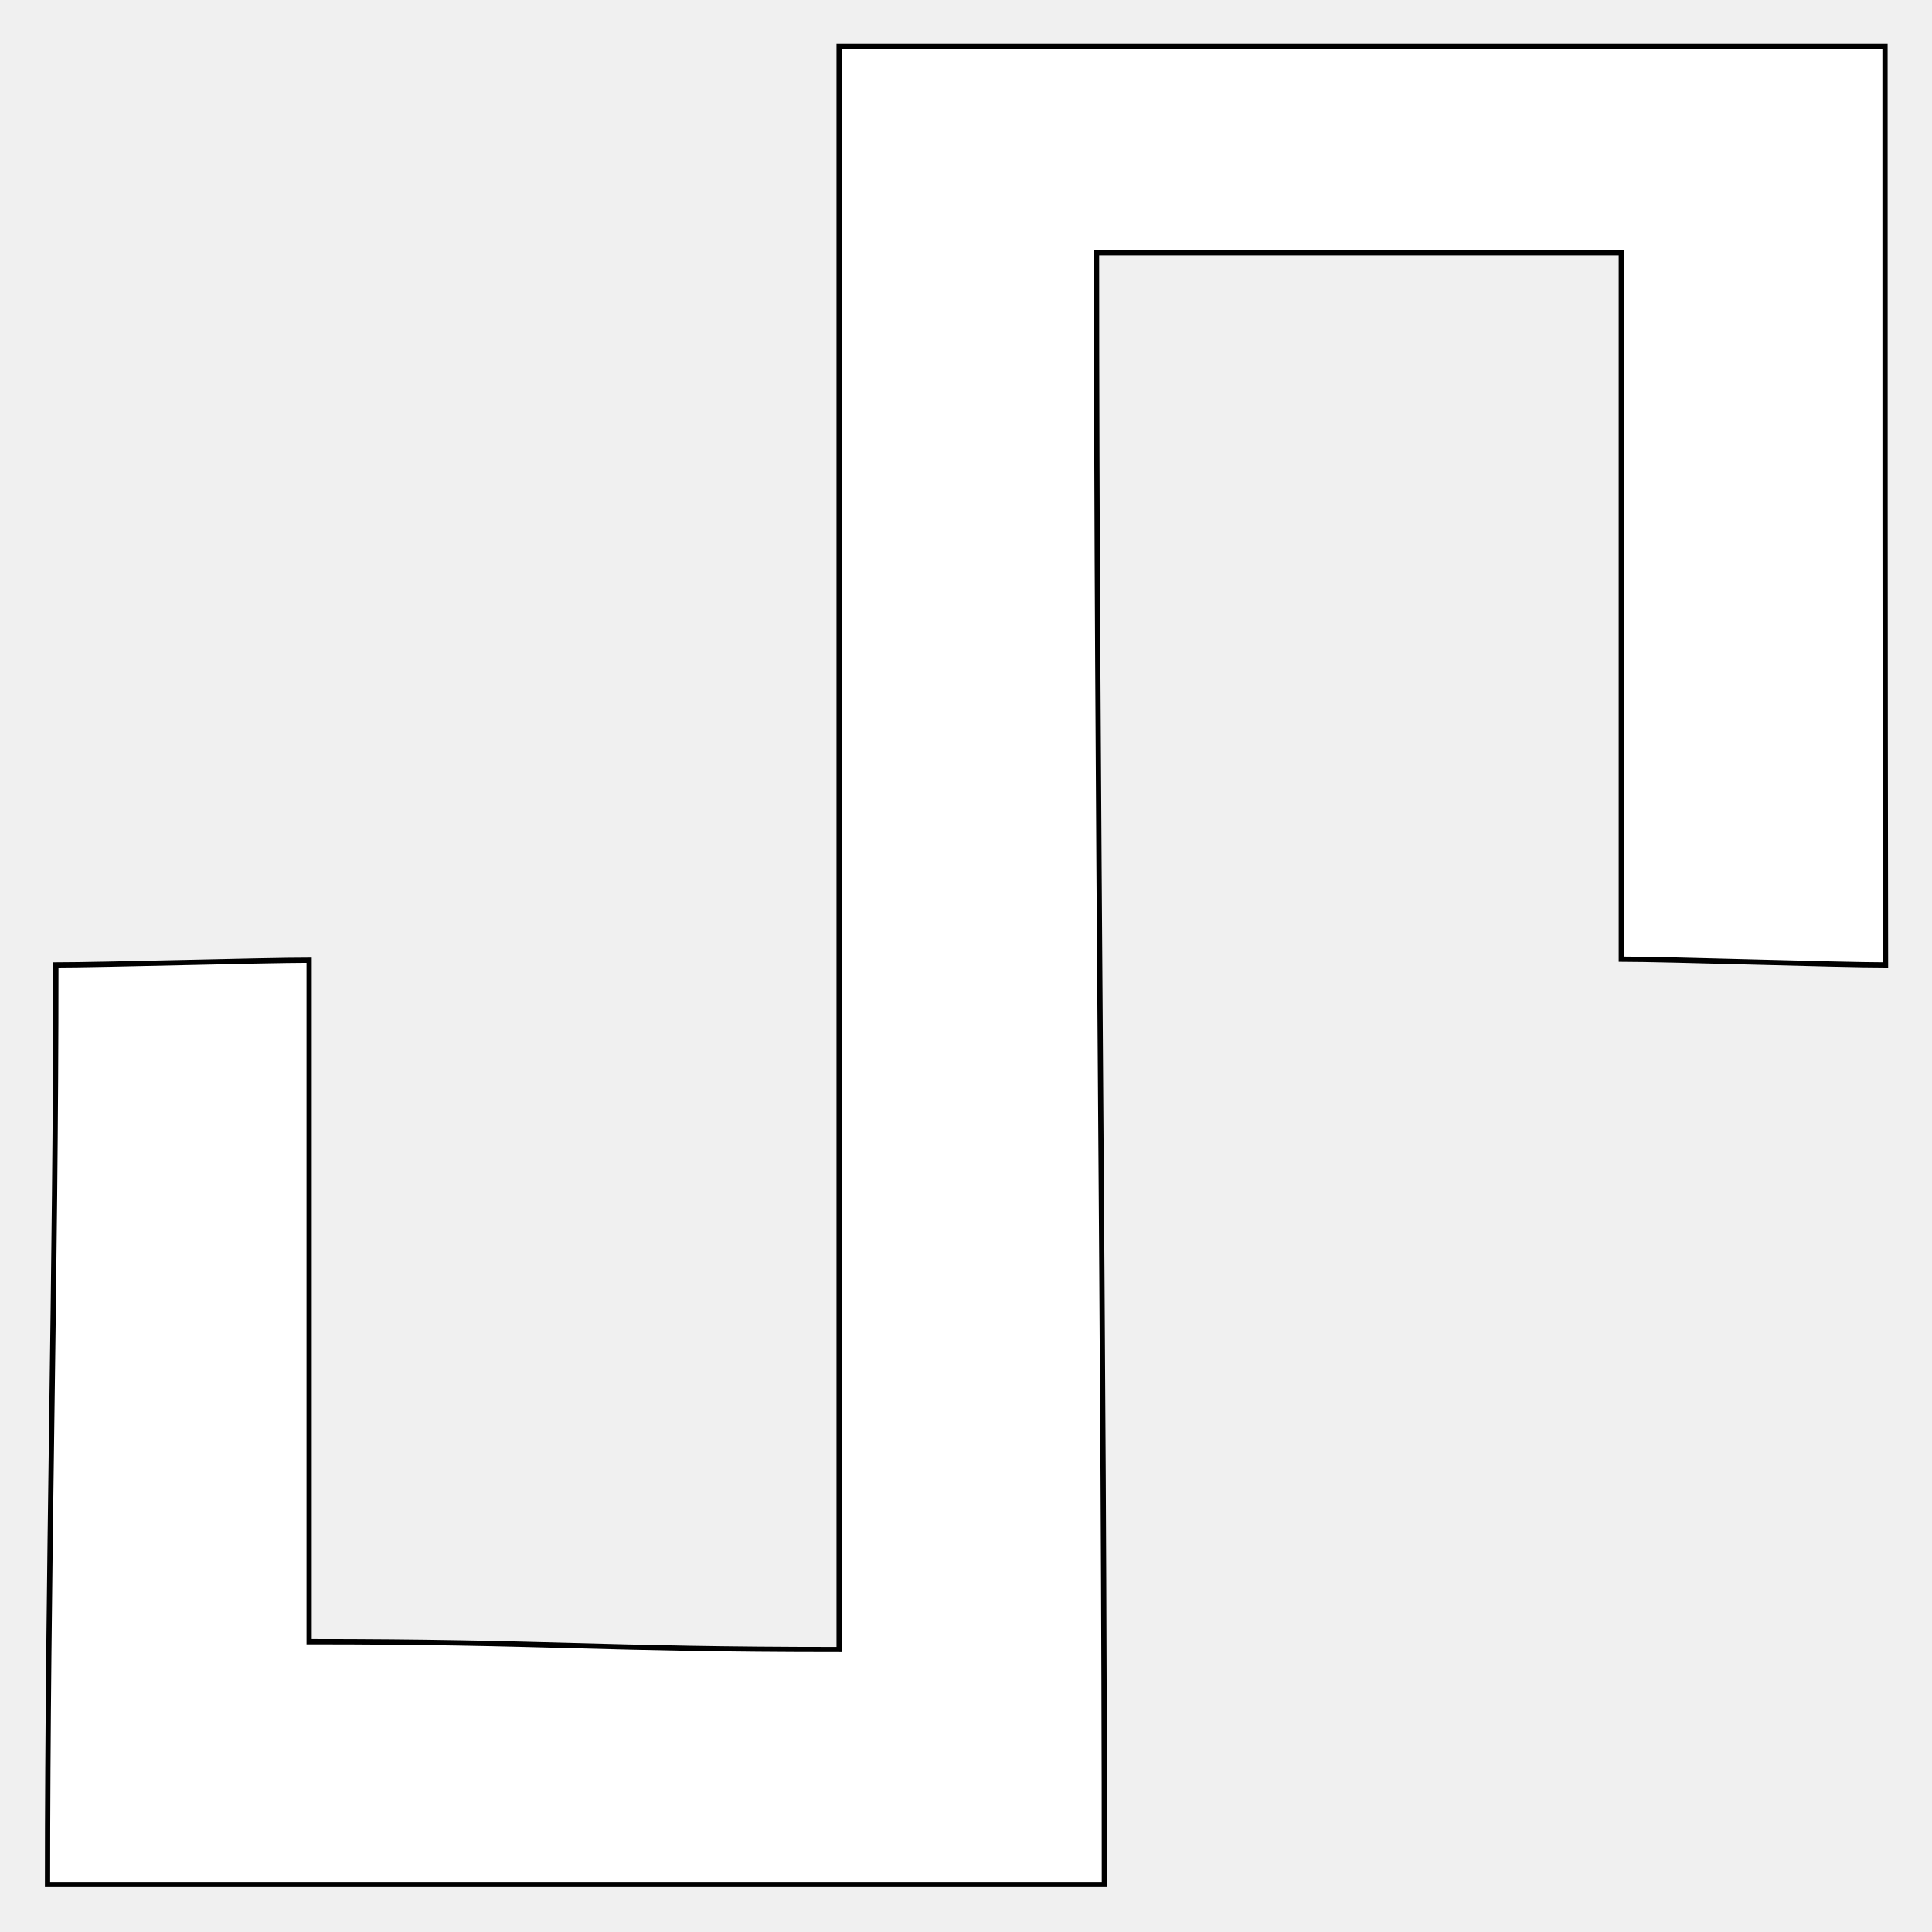
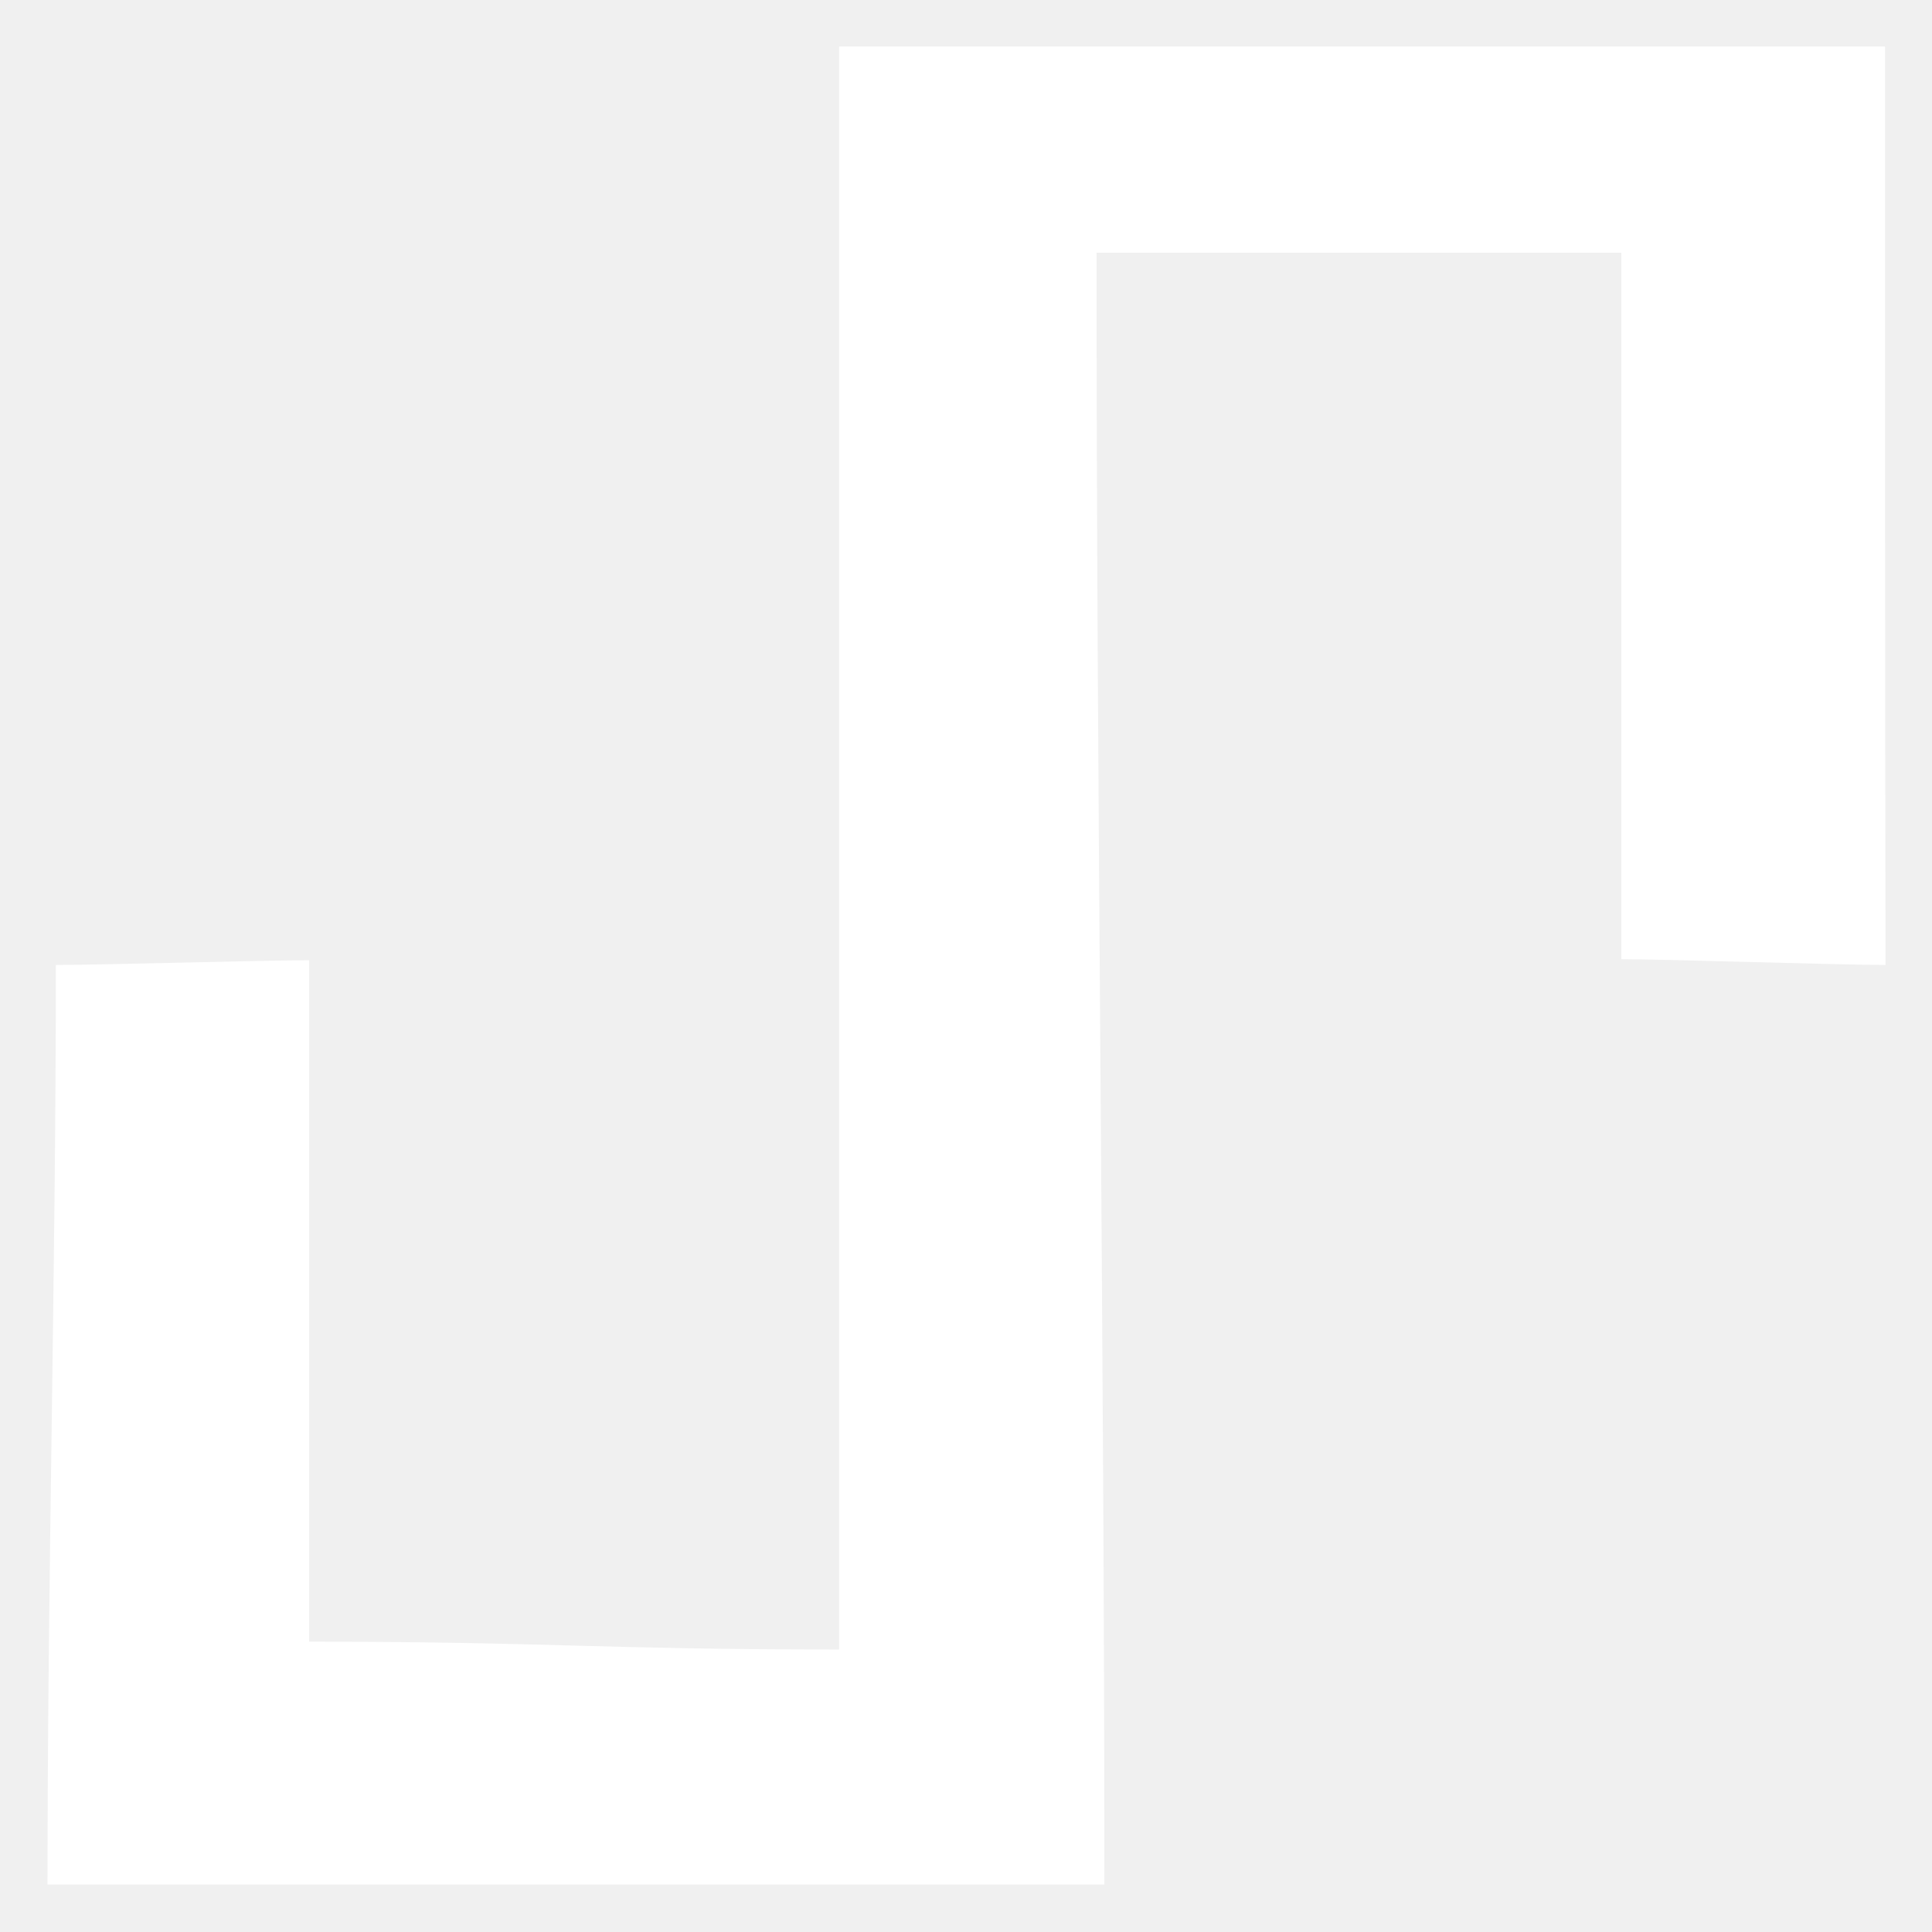
- <svg xmlns="http://www.w3.org/2000/svg" version="1.1" id="Layer_1" x="0px" y="0px" viewBox="0 0 370 370" style="enable-background:new 0 0 370 370;" xml:space="preserve">
+ <svg xmlns="http://www.w3.org/2000/svg" version="1.1" x="0px" y="0px" viewBox="0 0 370 370" style="enable-background:new 0 0 370 370;" xml:space="preserve">
  <style type="text/css">
- 	.st0{fill:#FFFFFF;stroke:#000000;stroke-miterlimit:10;}
+ 	.st0{fill:#FFFFFF;}
+ 	.st1{display:none;}
+ 	.st2{display:inline;fill:#FFFFFF;}
+ 	.st3{display:inline;}
+ 	.st4{fill:#FFFFFF;stroke:#000000;stroke-miterlimit:10;}
</style>
-   <path class="st0" d="M-210.3,412.8c-3.4-19.7-9.7-38.6-19.6-56.2c10.4-2.3,20.8-4,30.4-0.1c4.2,1.7,8.9,5.2,13.1,8.8c0,0,0,0,0,0  c0.4,0.1,0.8,0.3,1.1,0.4c-1.5-19.8-6.3-38.6-13.9-56c-10-2-20.5-1.7-30.7-0.7c-10.5,1-20.8,3.3-30.5,7.2c-1.5-1.6-3-3.1-4.5-4.6  c-0.3-0.3-0.7-0.7-1-1c6.2-5.3,12.4-10.8,18.6-16c10-5.6,19.9-11.5,29.8-17.4c-11.4-15.9-25.3-29.8-41.2-41.1  c-15.6,12.4-30.8,25.1-43.9,40.1l-8.1-7.6c2.7-3.7,5.2-7.5,7.4-11.5c6.3-11.7,11.4-26.3,10.3-40.1c-15.8-6.6-32.7-10.9-50.5-12.6  c0.3,9.5,0.4,19.1-1.6,28.3c-0.6,2.7-1.3,5.3-2.2,8c-0.1,0.4-0.3,0.7-0.4,1.1c-3.8-3.6-7.7-7-12.1-10.2c-6.3-4.5-13.3-7.7-20.6-10.5  c-12.8-4.9-26.2-6.6-39.8-7c0.7-0.3,1.4-0.5,2.1-0.8h-0.4c-26.5,9.2-50.1,24.7-69.1,44.6c0.8,0.2,1.7,0.4,2.4,0.7  c1-0.9,1.9-1.8,2.9-2.7c0.5,0,1.1,0,1.6,0.1c2.2,0.8,4.6,1.3,7.1,1.2c2.8,0,5.6-0.1,8.4-0.1c9.1,0.9,18.2,2,27.2,3.2  c7.9,1.1,17.3,1.9,24.3,3c3,0.5,6,1.1,9,1.9c1.5,0.4,2.9,0.9,4.4,1.4c0.8,0.3,1.6,0.6,2.4,0.9c0.1,0.1,0.3,0.1,0.3,0.1  c0.1,0,0.1,0,0.2,0.1c5.4,2.4,10,5.3,14.3,8.4c-0.5,0.2-0.9,0.4-1.4,0.6c-0.1,0-0.1,0.1-0.2,0.1c-1.3,0.5-2.5,1-3.8,1.5  c-33.3,12.3-69.4,13.4-103.4,22.7c-10.9,3-21.7,6.9-31.6,12.3c-8.3,20.4-12.9,42.7-12.9,66.1c0,0.1,0,0.2,0,0.3  c1-0.3,2.1-0.5,3.1-0.5c1-1,2-1.9,3.1-2.8c0.5-0.4,1-0.9,1.5-1.3c0,0,0.1,0,0.1-0.1c2.7-1.9,5.4-3.7,8.2-5.3  c2.6-1.5,5.2-2.9,7.9-4.2c1.4-0.7,2.7-1.3,4.1-1.9c0.7-0.3,1.4-0.6,2.1-0.9c0.4-0.2,1.8-0.8,1.9-0.8c29.2-12.2,59.8-21.2,90.2-29.9  c11.8-3.4,23.3-7.3,34.4-12.6c9.5-4.5,18.7-9.8,28.4-14c0.9,0.6,1.7,1.2,2.5,1.8c1.5,1.7,3.1,3.4,4.6,5.1c-3.1,2.6-6.3,5.2-9.2,8  c-23.3,11.6-41.4,31.9-57.8,51.9c-22.4,27.2-45.4,53.8-65.5,82.7c-7.6,11-14.8,22.4-21.5,34c12.3,15.5,27.2,28.9,44,39.5  c6.3-6.4,11.5-14.2,16.4-21.6c10.6-15.9,20.3-32.3,30.5-48.4c9.5-14.9,19.8-29.2,30.1-43.6c9.1-12.7,18.4-25.4,28.7-37.2  c1.4-1.6,2.8-3.2,4.2-4.7c10-10.9,20.9-20.9,33.3-28.9c0,0,0,0,0,0c2.6,2.1,5.3,4.1,8.1,6.1c-2.4,3.2-4.7,6.5-6.9,9.9  c-9.1,14.5-15.6,30.6-20.3,47.2c-1.2,4.4-2.3,8.8-3.3,13.2c-0.1,0.3-0.1,0.5-0.2,0.8c-0.3,1.1-0.5,2.3-0.7,3.4  c-0.1,0.6-0.2,1.2-0.4,1.8c-0.2,1-0.4,2-0.6,2.9c-0.1,0.8-0.3,1.6-0.4,2.4c-0.2,0.8-0.3,1.7-0.5,2.5c-0.2,1-0.3,2-0.5,3  c-0.1,0.6-0.2,1.3-0.3,1.9c-0.3,1.7-0.5,3.4-0.7,5c-1.8,12.8-2.9,25.7-4.4,38.6c-0.3,3.1-0.7,6.2-1.1,9.3c0,0.1-0.1,0.5-0.1,0.9  c-0.1,0.6-0.3,2-0.3,1.9c-0.3,1.8-0.5,3.7-0.8,5.5c-1,6.3-2.2,12.7-3.7,18.9c-0.8,3.5-1.8,6.9-2.9,10.3c-0.5,1.7-1.1,3.3-1.7,5  c-0.3,0.8-0.6,1.6-0.9,2.4c-0.1,0.1-0.3,0.8-0.5,1.2c-0.2,0.5-0.6,1.4-0.6,1.4c-0.3,0.8-0.7,1.5-1.1,2.3c-0.7,1.5-1.5,2.9-2.3,4.3  c-0.4,0.6-0.7,1.2-1.1,1.8c-0.5,0.8-0.9,1.5-1.4,2.3c0,0,0,0,0,0.1c-2.1,1.9-4.3,3.5-6.7,5c2.2,0.1,4.5,0.1,6.7,0.1  c21.1,0,41.4-3.7,60.1-10.6c5.3-13.6,8.7-28.1,10.9-42.3c2.3-14.9,3.6-30,4-45.1c0.5-14.9-0.2-29.8,1.2-44.7  c1.1-11.2,4-22.1,9.9-31.6c6.5,11.9,9.9,25.5,12.4,39.5c2.9,17,4.5,34.1,5.4,51.3c0.8,16.3,0.9,32.6,0.8,49  c18.7-13.9,34.4-31.3,46.4-51.4C-208.3,450.5-209.9,431.5-210.3,412.8z" />
-   <g>
-     <path class="st0" d="M-286.2,13.5c0,38.8,0,77.6,0,116.4c0,10.6-5,18.4-14.6,22.8c-9.6,4.4-18.8,3-26.9-3.7   c-5.5-4.6-8.5-10.7-8.7-18c-0.1-5.4,0-10.9,0-16.3c0-69.8,0-139.6,0-209.3c0-25.2-15.4-45-39.1-50.7c-30.1-7.2-60.6,15.3-61.2,46.2   c-0.7,35-0.1,69.9-0.3,104.9c-0.1,19.6,0.6,39.3-0.9,58.9c-3.3,44.4-39.2,82.3-83.1,89.1c-47.2,7.3-91.4-17.3-109.8-61.4   c-5.1-12.2-7.4-25-7.4-38.2c0-74.9,0-149.8,0-224.7c0-15.2,10.6-26.3,25-26.3c14.5,0,25.1,11,25.1,26.2c0,74.4,0,148.8,0,223.2   c0,25.5,15.4,45.3,39.4,51c29.8,7.1,60.4-15.5,60.9-46.1c0.7-39.1,0.2-78.2,0.3-117.4c0-15.5-0.3-31,0.8-46.4   c3.2-45,40.7-83.9,85.4-89.6c54.9-6.9,102.4,26.9,113.3,81.1c1.3,6.2,1.6,12.7,1.7,19C-286.1-59.3-286.2-22.9-286.2,13.5z" />
+   <g id="square">
+     <g>
+       <path class="st0" d="M361,8.9c-63.1,0-137.1,0-200.3,0c0,103.4,0,181.1,0,307c-45.8,0-55.8-1.5-101.5-1.5c0-45.2,0-85,0-130.5    c-8.7,0-39.7,0.9-48.5,0.9c0,58.8-1.6,117.3-1.6,176.1c62.7,0,139,0,202.4,0c0-104-1.5-208-1.5-312.5c45.8,0,54.8,0,100.5,0    c0,45.1,0,90,0,135.3c8.9,0,41.8,1.1,50.6,1.1C361,126.8,361,67.6,361,8.9z" />
+     </g>
  </g>
-   <g>
-     <path class="st0" d="M361,8.9c-63.1,0-137.1,0-200.3,0c0,103.4,0,181.1,0,307c-45.8,0-55.8-1.5-101.5-1.5c0-45.2,0-85,0-130.5   c-8.7,0-39.7,0.9-48.5,0.9c0,58.8-1.6,117.3-1.6,176.1c62.7,0,139,0,202.4,0c0-104-1.5-208-1.5-312.5c45.8,0,54.8,0,100.5,0   c0,45.1,0,90,0,135.3c8.9,0,41.8,1.1,50.6,1.1C361,126.8,361,67.6,361,8.9z" />
+   <g id="basketball" class="st1">
+     <path class="st2" d="M336.5,220c-3.4-19.7-9.7-38.6-19.6-56.2c10.4-2.3,20.8-4,30.4-0.1c4.2,1.7,8.9,5.2,13.1,8.8c0,0,0,0,0,0   c0.4,0.1,0.8,0.3,1.1,0.4c-1.5-19.8-6.3-38.6-13.9-56c-10-2-20.5-1.7-30.7-0.7c-10.5,1-20.8,3.3-30.5,7.2c-1.5-1.6-3-3.1-4.5-4.6   c-0.3-0.3-0.7-0.7-1-1c6.2-5.3,12.4-10.8,18.6-16c10-5.6,19.9-11.5,29.8-17.4C318,68.6,304,54.7,288.1,43.4   c-15.6,12.4-30.8,25.1-43.9,40.1l-8.1-7.6c2.7-3.7,5.2-7.5,7.4-11.5c6.3-11.7,11.4-26.3,10.3-40.1C238,17.7,221,13.4,203.3,11.7   c0.3,9.5,0.4,19.1-1.6,28.3c-0.6,2.7-1.3,5.3-2.2,8c-0.1,0.4-0.3,0.7-0.4,1.1c-3.8-3.6-7.7-7-12.1-10.2   c-6.3-4.5-13.3-7.7-20.6-10.5c-12.8-4.9-26.2-6.6-39.8-7c0.7-0.3,1.4-0.5,2.1-0.8h-0.4c-26.5,9.2-50.1,24.7-69.1,44.6   c0.8,0.2,1.7,0.4,2.4,0.7c1-0.9,1.9-1.8,2.9-2.7c0.5,0,1.1,0,1.6,0.1c2.2,0.8,4.6,1.3,7.1,1.2c2.8,0,5.6-0.1,8.4-0.1   c9.1,0.9,18.2,2,27.2,3.2c7.9,1.1,17.3,1.9,24.3,3c3,0.5,6,1.1,9,1.9c1.5,0.4,2.9,0.9,4.4,1.4c0.8,0.3,1.6,0.6,2.4,0.9   c0.1,0.1,0.3,0.1,0.3,0.1c0.1,0,0.1,0,0.2,0.1c5.4,2.4,10,5.3,14.3,8.4c-0.5,0.2-0.9,0.4-1.4,0.6c-0.1,0-0.1,0.1-0.2,0.1   c-1.3,0.5-2.5,1-3.8,1.5C125.2,97.8,89,98.9,55,108.2c-10.9,3-21.7,6.9-31.6,12.3c-8.3,20.4-12.9,42.7-12.9,66.1c0,0.1,0,0.2,0,0.3   c1-0.3,2.1-0.5,3.1-0.5c1-1,2-1.9,3.1-2.8c0.5-0.4,1-0.9,1.5-1.3c0,0,0.1,0,0.1-0.1c2.7-1.9,5.4-3.7,8.2-5.3   c2.6-1.5,5.2-2.9,7.9-4.2c1.4-0.7,2.7-1.3,4.1-1.9c0.7-0.3,1.4-0.6,2.1-0.9c0.4-0.2,1.8-0.8,1.9-0.8c29.2-12.2,59.8-21.2,90.2-29.9   c11.8-3.4,23.3-7.3,34.4-12.6c9.5-4.5,18.7-9.8,28.4-14c0.9,0.6,1.7,1.2,2.5,1.8c1.5,1.7,3.1,3.4,4.6,5.1c-3.1,2.6-6.3,5.2-9.2,8   c-23.3,11.6-41.4,31.9-57.8,51.9c-22.4,27.2-45.4,53.8-65.5,82.7c-7.6,11-14.8,22.4-21.5,34c12.3,15.5,27.2,28.9,44,39.5   c6.3-6.4,11.5-14.2,16.4-21.6c10.6-15.9,20.3-32.3,30.5-48.4c9.5-14.9,19.8-29.2,30.1-43.6c9.1-12.7,18.4-25.4,28.7-37.2   c1.4-1.6,2.8-3.2,4.2-4.7c10-10.9,20.9-20.9,33.3-28.9c0,0,0,0,0,0c2.6,2.1,5.3,4.1,8.1,6.1c-2.4,3.2-4.7,6.5-6.9,9.9   c-9.1,14.5-15.6,30.6-20.3,47.2c-1.2,4.4-2.3,8.8-3.3,13.2c-0.1,0.3-0.1,0.5-0.2,0.8c-0.3,1.1-0.5,2.3-0.7,3.4   c-0.1,0.6-0.2,1.2-0.4,1.8c-0.2,1-0.4,2-0.6,2.9c-0.1,0.8-0.3,1.6-0.4,2.4c-0.2,0.8-0.3,1.7-0.5,2.5c-0.2,1-0.3,2-0.5,3   c-0.1,0.6-0.2,1.3-0.3,1.9c-0.3,1.7-0.5,3.4-0.7,5c-1.8,12.8-2.9,25.7-4.4,38.6c-0.3,3.1-0.7,6.2-1.1,9.3c0,0.1-0.1,0.5-0.1,0.9   c-0.1,0.6-0.3,2-0.3,1.9c-0.3,1.8-0.5,3.7-0.8,5.5c-1,6.3-2.2,12.7-3.7,18.9c-0.8,3.5-1.8,6.9-2.9,10.3c-0.5,1.7-1.1,3.3-1.7,5   c-0.3,0.8-0.6,1.6-0.9,2.4c-0.1,0.1-0.3,0.8-0.5,1.2c-0.2,0.5-0.6,1.4-0.6,1.4c-0.3,0.8-0.7,1.5-1.1,2.3c-0.7,1.5-1.5,2.9-2.3,4.3   c-0.4,0.6-0.7,1.2-1.1,1.8c-0.5,0.8-0.9,1.5-1.4,2.3c0,0,0,0,0,0.1c-2.1,1.9-4.3,3.5-6.7,5c2.2,0.1,4.5,0.1,6.7,0.1   c21.1,0,41.4-3.7,60.1-10.6c5.3-13.6,8.7-28.1,10.9-42.3c2.3-14.9,3.6-30,4-45.1c0.5-14.9-0.2-29.8,1.2-44.7   c1.1-11.2,4-22.1,9.9-31.6c6.5,11.9,9.9,25.5,12.4,39.5c2.9,17,4.5,34.1,5.4,51.3c0.8,16.3,0.9,32.6,0.8,49   c18.7-13.9,34.4-31.3,46.4-51.4C338.4,257.7,336.8,238.7,336.5,220z" />
  </g>
-   <path class="st0" d="M-134.7-196.7c-1,4.2-2.1,9.3-6.8,11.2c-3.3,1.3-7.3,0.8-10.6-0.3c-9.6-3.1-14.3-12-18.5-20  c-8.1-15.3-21-34.8-42.5-29.5c-2.6,0.6-3.9,2.8-4.1,5.1c-2,18.9-3.9,38-1.5,56.9c1.1,9,3.1,17.9,6.5,26.3  c3.6,8.7,8.8,16.5,13.3,24.8c14.6,27.1,4.7,63,29.6,85.6c1.7,1.5,4.8,2.2,6.8,0.8c8.3-5.4,17.4-9.7,26.8-13.1  c8.8-3.2,18-6.6,27.3-8.5c3.8-0.8,8.4-1,9.9,3.1c1,2.6,0.4,5.8,0.1,8.5c-0.8,6.6-2.3,13.3-0.9,19.9C-97-15.4-86.8-9.5-76.1-8.6  c11.8,1,22.8-4,29.4-13.1c8.3-11.5,8.3-26.4,5.7-39.5c-3-15-13.2-31.7-7.4-47.1c2.1-5.4,6.4-11.1,12.6-12.8c7.5-2,16.7,3.2,23.5,5.8  C4-109.2,20.3-102.6,35.5-94C61.2-79.4,89-49.3,122.1-65c2.7-1.3,3.6-4.9,2-7.3C98.7-110.6,64.2-143,23.7-167.1  c17.1-13.7,34.1-27.3,51.2-41c9.1-7.3,18.5-14.5,27.4-22c7-5.9,13.3-12.8,15-21.7c0.6-3-0.9-5.5-3.9-6.5c-16.9-5.7-34.1-0.1-49.8,6  C50.8-247.4,37-241,23-241.3c2.5-0.3,4.5-2,4.1-5c-0.2-1.6-0.3-3.3-0.2-4.9c10.3-16.6,20.6-33.2,31-49.9c2.5-4.1-1.6-8.9-6.4-7.8  c-9.6,2.3-18.9,5.6-27.6,9.8c-0.7-0.3-1.5-0.5-2.4-0.6c-12.3-0.5-24.7-1-37-1.4c3.4-19,0.7-41.8-21-49.7  c-11.6-4.2-23.4,0.1-34.1,4.4c-13.3,5.3-26.5,10.7-39.7,16c-5.8,2.4-11.8,5.6-18,7c-4.8,1.1-8.4-0.7-11.9-3.7  c-6.3-5.2-11.2-11.7-18.8-15.3c-14-6.7-31.7-5.5-45,2.3c-16.5,9.7-21.6,27.5-18.9,44.9c1.6,10,5.5,19.6,9.9,28.7  c3.9,8.1,9.1,16.6,17.9,20.8c8.6,4.1,18.1,3.5,27.4,2.7c8.7-0.8,18.9-2.3,26.5,2.8C-127.9-231-131.6-209.5-134.7-196.7z" />
+   <g id="sin" class="st1">
+     <g class="st3">
+       <path class="st4" d="M361,219.3c0,38.8,0,77.6,0,116.4c0,10.6-5,18.4-14.6,22.8c-9.6,4.4-18.8,3-26.9-3.7    c-5.5-4.6-8.5-10.7-8.7-18c-0.1-5.4,0-10.9,0-16.3c0-69.8,0-139.6,0-209.3c0-25.2-15.4-45-39.1-50.7    c-30.1-7.2-60.6,15.3-61.2,46.2c-0.7,35-0.1,69.9-0.3,104.9c-0.1,19.6,0.6,39.3-0.9,58.9c-3.3,44.4-39.2,82.3-83.1,89.1    C79,367,34.8,342.3,16.4,298.2C11.3,286,9,273.2,9,260c0-74.9,0-149.8,0-224.7C9,20.1,19.6,9,34,8.9c14.5,0,25.1,11,25.1,26.2    c0,74.4,0,148.8,0,223.2c0,25.5,15.4,45.3,39.4,51c29.8,7.1,60.4-15.5,60.9-46.1c0.7-39.1,0.2-78.2,0.3-117.4    c0-15.5-0.3-31,0.8-46.4c3.2-45,40.7-83.9,85.4-89.6C300.8,3,348.3,36.9,359.2,91c1.3,6.2,1.6,12.7,1.7,19    C361,146.5,361,182.9,361,219.3z" />
+     </g>
+   </g>
+   <g id="forest" class="st1">
+     <g class="st3">
+       <path class="st0" d="M279.8,60.5c-0.3-0.3-0.6-0.5-0.9-0.7c0,0.2,0.5,1,1.9,2c-0.1-0.3-0.3-0.5-0.4-0.7    C280.2,60.9,280,60.7,279.8,60.5z" />
+       <path class="st0" d="M275.3,57.8c0.5,0.4,1.4,0.9,2.6,1.2c0,0,0,0,0,0C277,58.7,276.2,58.3,275.3,57.8z" />
+       <path class="st0" d="M323.7,309c-53-2.1-106.1-1.4-158.9,2.4c-12.3,0.9-24.6,2.1-36.9,3c-5.2,0.4-10.4,0.6-15.7,0.7    c-2.4,0-4.9,0-7.3-0.1c-1.5,0-3-0.1-4.5-0.2c-0.1,0-0.2,0-0.4,0c-1.7-0.3-4.6-0.7-5.4-0.8c-1.1-0.2-2.2-0.5-3.3-0.8    c-1.1-0.8-2.4-1.5-3.7-2.2c-1.5-1.6-3.2-3-5.1-4.1c-2-2.1-3.5-4.5-4.2-7.2c-0.4-1.5-0.5-31.5-0.3-32.9    c-1.1-6.2,3.4-13.1,13.4-13.1c1.2,0,2.3,0.1,3.4,0.3c2.4,0,4.9,0.5,7.2,1.3c-1.6-0.6,1.2,0.3,1.5,0.4c1,0.2,2,0.4,3,0.6    c2.3,0.4,2.5,0.4,5.2,0.5c4.3,0.2,9.8-0.1,13.3-0.4c1.3-0.1,2.9-0.4,4.7-0.7c2-0.2,4-0.5,5.9-1c0.1,0,0.2,0,0.4-0.1    c0.2,0,0.3,0,0.4-0.1c0.4-0.2,0.8-0.3,1.2-0.5c1.9-0.6,3.7-1.4,5.3-2.4c3-1.4,6-2.8,9.1-4.1c2.8-0.7,5.5-1.7,8-2.9    c0.1-0.1,0.2-0.1,0.3-0.2c9.1-2.9,18.4-3.8,27.1,0.3c0.1,0,0.1,0,0.2,0c0,0,0,0,0,0c-0.1,0-0.1,0-0.2,0c1.7,0.8,3.4,1.8,5.1,3    c0.8,0.6,1.4,1.2,2,1.9c1,0.7,2.1,1.5,3.2,2.2c8.2,5.4,15.5,8.9,25.3,12c11.6,3.6,24.9,5,37.2,4.2c27.9-1.8,53.9-11.4,77.7-23    c16.7-8.1,27.4-21.4,26.2-37.6c-0.8-10.4-2.5-20.8-3.8-31.2c-2.8-21.7-5.9-62.7-9.2-84.3c-1.8-11.5-3-23.2-6.1-34.5    c-3.3-11.9-10.1-22.6-20.1-31.7C305.7,8,273.4,0.8,245.5,7.1c-29.4,6.5-49,25.4-58,48.3c-3.4,8.6-5.1,17.4-7.8,26.1    c-0.5,1.7-1.1,3.3-1.8,5c-0.2,0.5-0.8,1.8-1.3,2.9c-0.4,0.8-1,1.7-1.4,2.3c-2.8-8.1-4.8-16.4-8.7-24.3    c-5.6-11.2-12.4-20.9-22.5-29.9c-20.4-18.1-50.8-26-80.3-21.5c-28.7,4.4-51,24.5-54.9,47.7c-2,11.8,0.3,23.2,7.6,33.7    c8.1,11.5,28.7,16.4,42.7,9.1c13.8-7.2,19.4-21.1,12.2-33.1c-0.1,0.2-0.7-0.3-1-1.6l0,0c0,0,0,0,0,0c0,0,0,0,0-0.1c0,0,0,0,0,0    c0,0,0,0,0-0.1c0,0,0,0,0,0c-0.1-0.3-0.2-0.5-0.2-0.7c0.1,0.1,0.2,0.3,0.3,0.4c0-0.4,0-0.8,0-1.2c0,0,0-0.1,0-0.1c0,0,0,0,0.1-0.1    c0.2-0.3,0.5-0.7,0.7-1c0,0,0,0,0,0c0,0,0,0,0,0c0.2-0.2,0.3-0.4,0.4-0.6c-0.1,0.1-0.2,0.2-0.3,0.3c0-0.1,0.1-0.2,0.1-0.3    c0.2-0.2,0.5-0.5,0.7-0.7c0.1-0.1,0.1-0.2,0.2-0.3c0,0,0-0.1,0.1-0.1c0.2-0.1,0.4-0.2,0.6-0.3c0.1-0.1,0.3-0.2,0.4-0.3    c0,0,0.1,0,0.1-0.1c0,0.1-0.1,0.1-0.1,0.2c0.4-0.2,0.8-0.4,1.1-0.6c0.7-0.1,1.3-0.3,2-0.4c-0.6,0.1-1,0.1-1.2,0.1    c1.2-0.5,1.1-0.5-0.1-0.1c0.1-0.1,0.8-0.4,2-0.4c0.6,0,1.1,0,1.7-0.1c0.5-0.1,0.9-0.2,1.4-0.3c-0.5,0.1-0.9,0.2-1.3,0.3    c0.6,0,1.2,0,1.8,0c0.8,0,1.6,0,2.3,0.1c2.2,0.5,4.4,0.9,6.7,1.5c0.5,0.3,1,0.5,1.5,0.8c0.5,0.2,2.3,1.3,3.6,2    c1.3,0.9,2.8,2,3.2,2.4c0.8,0.7,1.6,1.4,2.4,2.1c0.1,0.1,0.2,0.2,0.4,0.3c0.3,0.3,0.5,0.6,0.7,0.7c0.8,1,1.6,2,2.4,3    c0.9,1.3,1.8,2.6,2.7,3.9c0-0.2,0.7,0.8,1.1,1.7c0,0.1,0.1,0.1,0.1,0.2c0.3,0.6,0.7,1.3,1.1,1.9c-0.3-0.5-0.6-1-0.9-1.4    c0.9,2,1.7,4,2.4,6.1c2.7,7.7,4.5,15.5,8.1,23c6,12.3,15,24.3,30,30.6c17,7.1,37.8,5.5,53.8-2.8c21.5-11.1,33.2-30.2,38.8-49.7    c2.4-8.3,4.4-16.7,7.7-24.8c-0.3,0.4-0.6,0.9-1,1.5c0.4-0.6,0.8-1.3,1.2-2c0.4-1,1.1-2,1.1-1.7c0.8-1.2,1.7-2.3,2.6-3.5    c0.6-0.5,1.1-1,1.7-1.5c0.4-0.3,0.8-0.6,1.3-1c0.8-0.4,3.3-1.4,4.6-2c1.2-0.3,2.4-0.7,2.8-0.8c0.4-0.1,0.8-0.2,1.2-0.3    c1.1,0,2.2-0.1,3.4-0.1c0.1,0,0.2,0,0.2,0c1.6,0.3,4,0.7,4.8,0.9c0.1,0,0.2,0,0.3,0.1c0.8,0.4,1.6,0.9,2.5,1.4    c-0.9-0.7-0.7-1.2,0.8-0.1c0.6,0.4,1.1,0.8,1.7,1.3c0.2,0.1,0.4,0.1,0.7,0.2c-0.2,0-0.4-0.1-0.6-0.2c0.3,0.3,0.7,0.5,1,0.8    c0-0.2,0.6,0,1.3,0.9c0.1,0.1,0.2,0.2,0.3,0.4c0.5,0.5,1.1,1.2,1.6,1.5c-0.5-0.3-0.9-0.5-1.2-0.8c0.7,1.2,1.5,2.8,2.3,3.5    c0.3,0.8,0.6,1.6,0.9,2.5c0.8,2.3,1.4,4.6,1.9,7c0.3,1.3,0.5,2.6,0.8,3.9c0,0.1,0,0.1,0,0.2c0.3,1.6,0.5,3.3,0.8,4.9    c0.9,5.7,1.8,11.4,2.7,17.1c1.9,12.7,3.7,25.4,5.5,38.1c-0.9,8.7-0.9,36.7-0.7,45.6c0,2.2,0.1,4.4,0,6.7c-0.6,1.7-1.2,3.4-1.9,5.1    c-0.1,0.1-0.1,0.3-0.2,0.4c-0.2,0.3-0.3,0.6-0.5,0.9c-1,1.7-2.2,3.4-3.4,5.1c-0.2,0.3-2,2.6-3.1,3.9c-0.7,0.7-1.4,1.3-2.1,1.9    c-2,1.8-4.2,3.5-6.4,5.1c-0.3,0.1-0.6,0.1-0.8,0.2c-5.3,1.6-10.7,2.7-16.2,3.7c-0.6,0-1.1,0.1-1.7,0.1c-2.7,0.1-5.4,0.1-8.1,0    c-0.1,0-0.3,0-0.6,0c0,0,0,0,0,0c-1.5-0.3-3.6-0.5-5.5-0.9c-0.1-0.1-0.3-0.1-0.4-0.2c-1-0.5-2.1-0.9-3.1-1.4    c-0.7-0.3-1.6-0.9-2.3-1.3c-5.3-3.8-10.6-7.6-16.5-10.9c-12.3-7-27.6-9.6-42.4-10.2c-10.7-0.4-23.9-0.3-34.6,2    c-6.1,3-10.3,5.6-15.2,9.2c-0.3,0.7-0.6,1.4-1.1,2.1c-3.1,1.2-6,2.7-8.3,4.6c-0.3,0.3-0.7,0.5-1,0.8c-0.8,0.1-1.6,0.2-2.5,0.2    c-0.3,0-0.5,0-0.8,0c-0.1,0.2-0.3,0.3-0.4,0.5c-0.2-0.1-0.5-0.2-0.7-0.3c-0.1-0.1-0.1-0.2-0.2-0.3c-0.4,0-0.7-0.1-1.1-0.2    c-1.1-0.4-2.2-0.7-3.3-1c-0.5-0.2-1-0.5-1.5-0.7c-3.1-0.8-5.9-2.4-7.2-4.9c-4.6-8.4-13-12-23-16.8c-0.1,0-0.1-0.1-0.2-0.1    c-14.5-2-29.5,1.8-40.8,10.4c-22.2,17-16.8,45.3-16.4,67.7c0.2,12.3-0.8,53.7,5.2,65.2c6.1,11.6,18.3,20.7,32.3,26.1    c23.3,8.9,48.3,9.7,73.5,7.7c51-4,101.8-6.8,153.1-6.1c12.7,0.2,25.4,0.5,38.1,1.1c16.3,0.7,32-12.1,31.2-25.3    C354.1,320.1,341.2,309.8,323.7,309z" />
+       <path class="st0" d="M70.3,71.2c0,0.1,0,0.1,0,0.2c0,0.1,0,0.1-0.1,0.1c0,0,0,0,0,0.1c0,0,0-0.1,0-0.1c0,0.1,0,0.1,0,0.2    c0,0,0,0.1,0,0.1c0.4,0.5,0.7,1,1,1.6c0.1-0.1-0.1-0.8-1-2c0.5-1.1,0.7-1.9,0.7-2.4C70.9,69.7,70.6,70.5,70.3,71.2    C70.3,71.2,70.3,71.2,70.3,71.2z" />
+       <path class="st0" d="M72.1,67.4C72.1,67.5,72.1,67.5,72.1,67.4c-0.2,0.3-0.4,0.5-0.5,0.7c0.9-0.7,1.5-1.2,1.8-1.6    c-0.1,0.1-0.3,0.1-0.4,0.2C72.6,67.1,72.2,67.3,72.1,67.4z" />
+       <path class="st0" d="M248.9,66.1C248.9,66.1,248.9,66.1,248.9,66.1c-0.1,0.2-0.1,0.3-0.2,0.5c0.8-1.3,1.2-2,1.2-2.1    c-0.2,0.3-0.5,0.7-0.7,1C249.1,65.6,249,65.8,248.9,66.1z" />
+       <path class="st0" d="M107.2,83c-0.2-0.4-0.5-0.8-0.7-1.1c0,0.1,0.4,0.8,1.4,2.4c-0.1-0.2-0.1-0.3-0.2-0.5    C107.5,83.5,107.4,83.2,107.2,83z" />
+       <path class="st0" d="M76.4,65.6c0.6-0.1,1.4-0.2,2.5-0.5c0,0-0.1,0-0.1,0C78.1,65.3,77.3,65.5,76.4,65.6z" />
+     </g>
+   </g>
+   <g id="hypnosis" class="st1">
+     <path class="st2" d="M185,9.7C88.2,9.7,9.7,88.2,9.7,185S88.2,360.3,185,360.3S360.3,281.8,360.3,185S281.8,9.7,185,9.7z    M111.6,166.9c-17.6,0-30.6-14.4-31.3-31.3c-0.8-16.9,14.9-31.3,31.3-31.3c17.6,0,30.6,14.4,31.3,31.3   C143.7,152.5,128,166.9,111.6,166.9z M255.2,170.3c-17.6,0-30.6-14.4-31.3-31.3c-0.8-16.9,14.9-31.3,31.3-31.3   c17.6,0,30.6,14.4,31.3,31.3C287.3,155.9,271.6,170.3,255.2,170.3z" />
+   </g>
+   <g id="flute" class="st1">
+     <path class="st2" d="M96.4,168.1c-1.1,4.4-2.2,9.6-7,11.6c-3.4,1.4-7.6,0.8-11-0.3c-9.9-3.2-14.8-12.5-19.2-20.8   C50.8,142.7,37.3,122.5,15,128c-2.7,0.7-4,2.9-4.3,5.3c-2.1,19.6-4.1,39.4-1.6,59.1c1.2,9.3,3.2,18.5,6.8,27.3   c3.7,9.1,9.2,17.2,13.8,25.8c15.1,28.1,4.9,65.4,30.7,88.9c1.8,1.6,5,2.3,7.1,0.9c8.7-5.6,18.1-10.1,27.9-13.6   c9.1-3.3,18.7-6.9,28.3-8.9c4-0.8,8.7-1,10.2,3.2c1,2.7,0.4,6.1,0.1,8.8c-0.8,6.9-2.4,13.8-0.9,20.7c2.4,10.8,13,17,24.2,17.9   c12.2,1,23.6-4.1,30.5-13.6c8.6-11.9,8.6-27.4,5.9-41c-3.1-15.6-13.7-32.9-7.7-48.9c2.1-5.7,6.7-11.6,13.1-13.3   c7.8-2.1,17.3,3.3,24.4,6c17,6.4,34,13.2,49.7,22.1c26.7,15.2,55.6,46.4,89.9,30.1c2.8-1.3,3.7-5.1,2.1-7.5   c-26.4-39.8-62.2-73.5-104.3-98.5c17.7-14.2,35.4-28.4,53.2-42.5c9.5-7.6,19.2-15,28.5-22.8c7.2-6.1,13.8-13.3,15.6-22.5   c0.6-3.1-0.9-5.7-4.1-6.8c-17.5-5.9-35.4-0.1-51.7,6.2c-13.2,5.1-27.5,11.7-42,11.4c2.6-0.3,4.7-2,4.3-5.2   c-0.2-1.7-0.3-3.4-0.2-5.1C275,94.3,285.7,77,296.4,59.8c2.6-4.2-1.7-9.3-6.6-8.1c-10,2.4-19.6,5.9-28.7,10.2   c-0.7-0.3-1.6-0.6-2.5-0.6c-12.8-0.5-25.6-1-38.4-1.5c3.5-19.8,0.8-43.4-21.8-51.6c-12.1-4.4-24.3,0.1-35.4,4.6   c-13.8,5.5-27.5,11.1-41.3,16.7c-6,2.4-12.3,5.8-18.7,7.2c-5,1.1-8.7-0.7-12.4-3.8C84.1,27.5,79,20.8,71.1,17   c-14.6-6.9-33-5.7-46.7,2.4C7.2,29.5,1.9,47.9,4.7,66C6.4,76.4,10.4,86.3,15,95.8c4.1,8.5,9.4,17.2,18.6,21.6   c8.9,4.2,18.8,3.7,28.5,2.8c9-0.8,19.7-2.4,27.6,2.9C103.6,132.5,99.7,154.8,96.4,168.1z" />
+   </g>
</svg>
